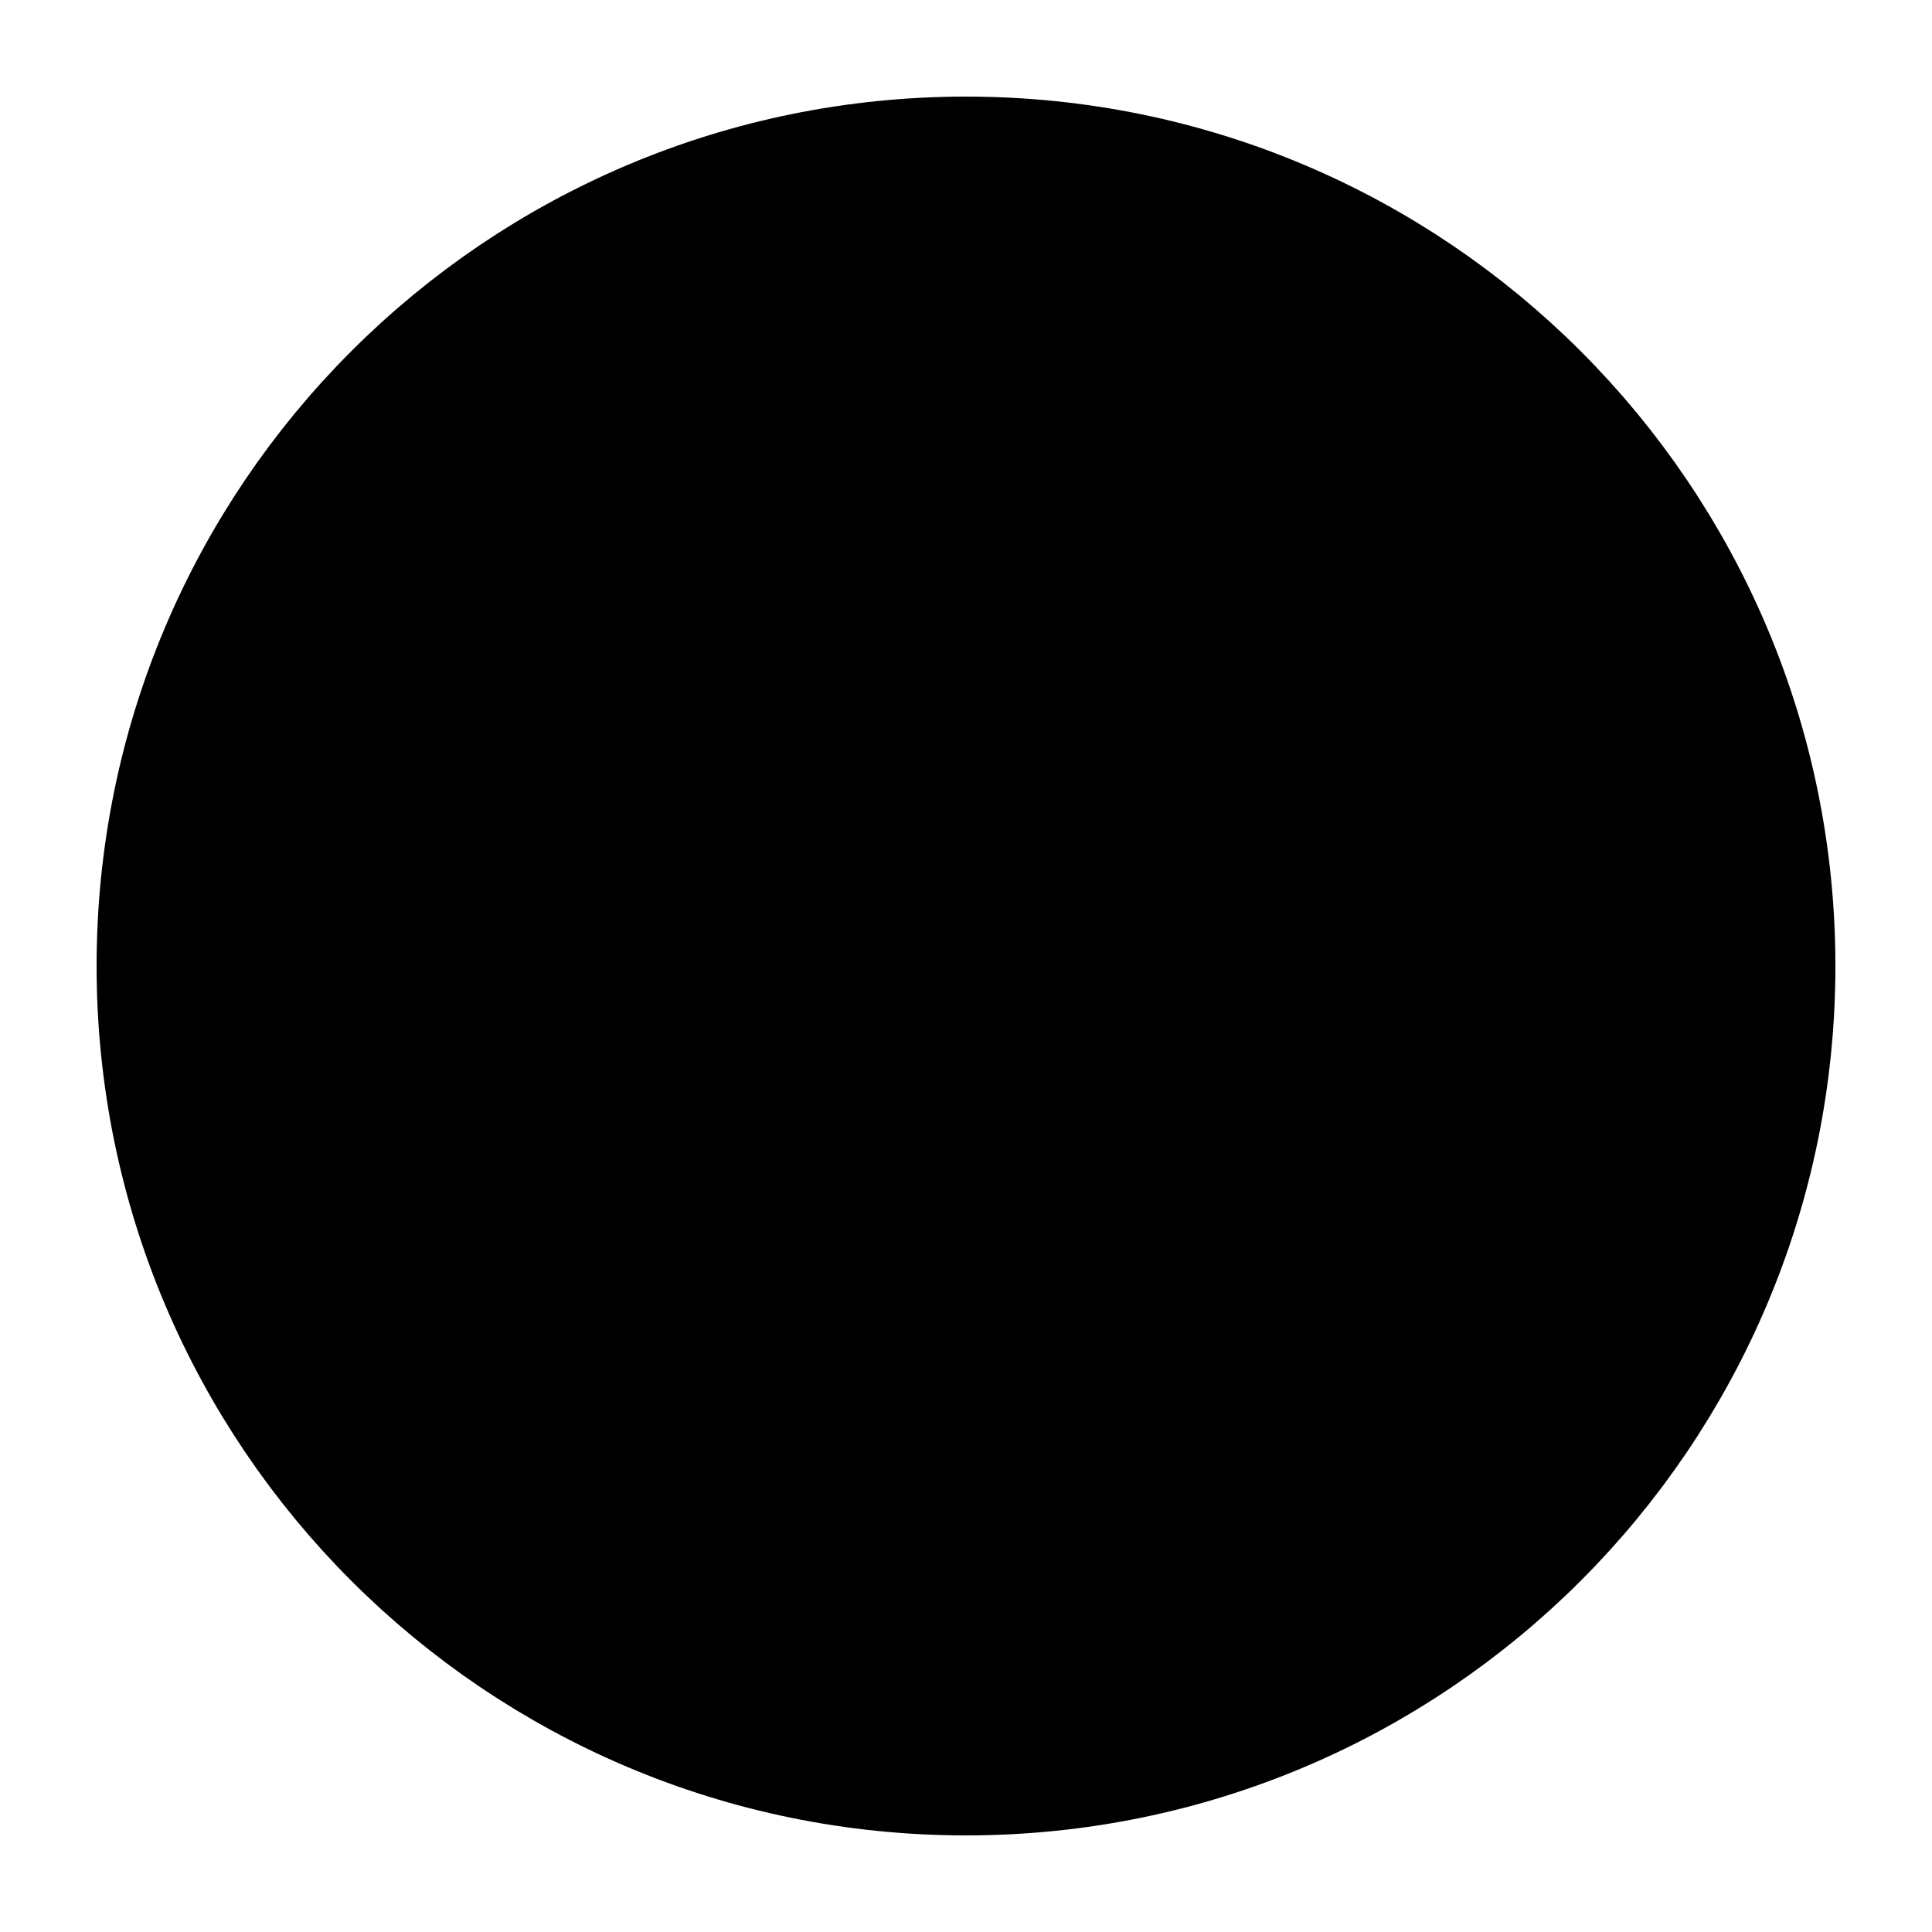
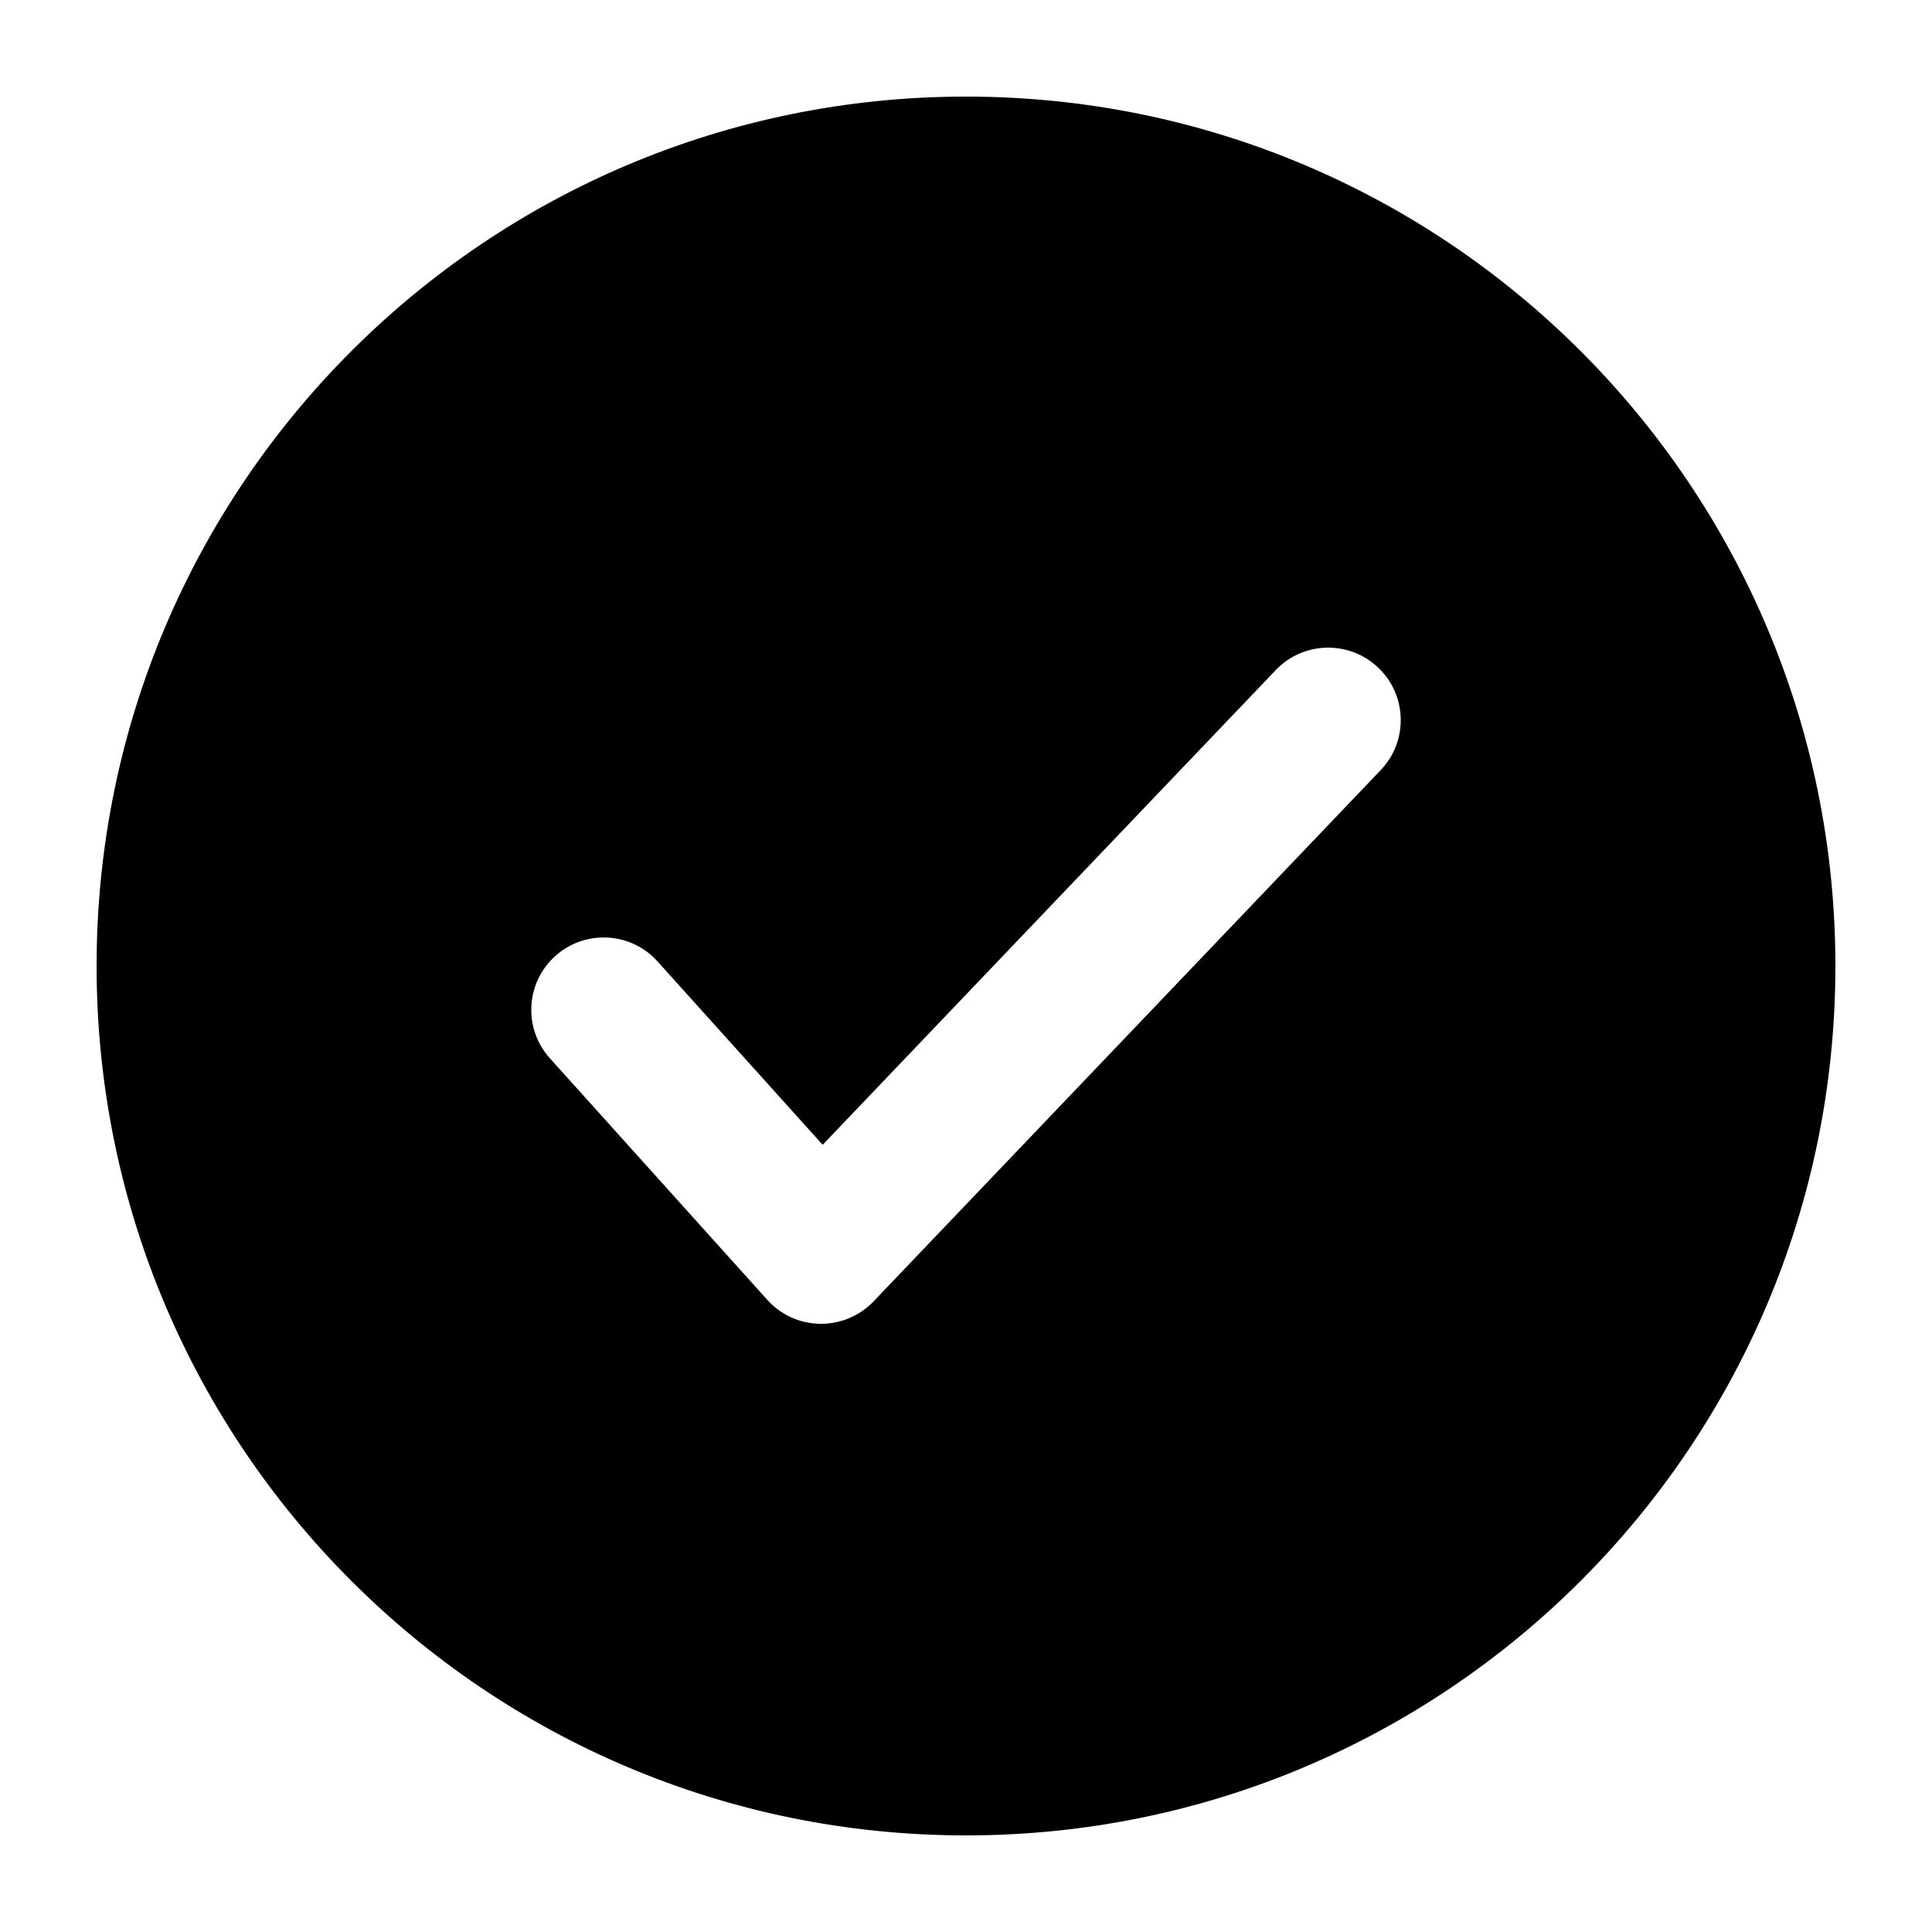
<svg xmlns="http://www.w3.org/2000/svg" width="20" height="20" viewBox="0 0 20 20" fill="none" data-fui-icon="true">
-   <circle cx="10" cy="10" r="8.25" fill="currentColor" stroke="currentColor" stroke-width="1.5" stroke-linecap="round" stroke-linejoin="round" />
-   <path d="M6.75 10.75L9 13.25L14.25 7.75" stroke="currentColor" stroke-width="1.5" stroke-linecap="round" stroke-linejoin="round" />
+   <path fill-rule="evenodd" clip-rule="evenodd" d="M10 19C14.971 19 19 14.971 19 10C19 5.029 14.971 1 10 1C5.029 1 1 5.029 1 10C1 14.971 5.029 19 10 19ZM9.043 13.472C8.898 13.623 8.698 13.707 8.489 13.704C8.28 13.701 8.082 13.611 7.943 13.456L5.693 10.956C5.415 10.648 5.44 10.174 5.748 9.897C6.056 9.62 6.53 9.645 6.807 9.953L8.516 11.851L13.207 6.936C13.493 6.637 13.968 6.626 14.268 6.912C14.568 7.198 14.579 7.673 14.293 7.972L9.043 13.472Z" fill="currentColor" />
</svg>
